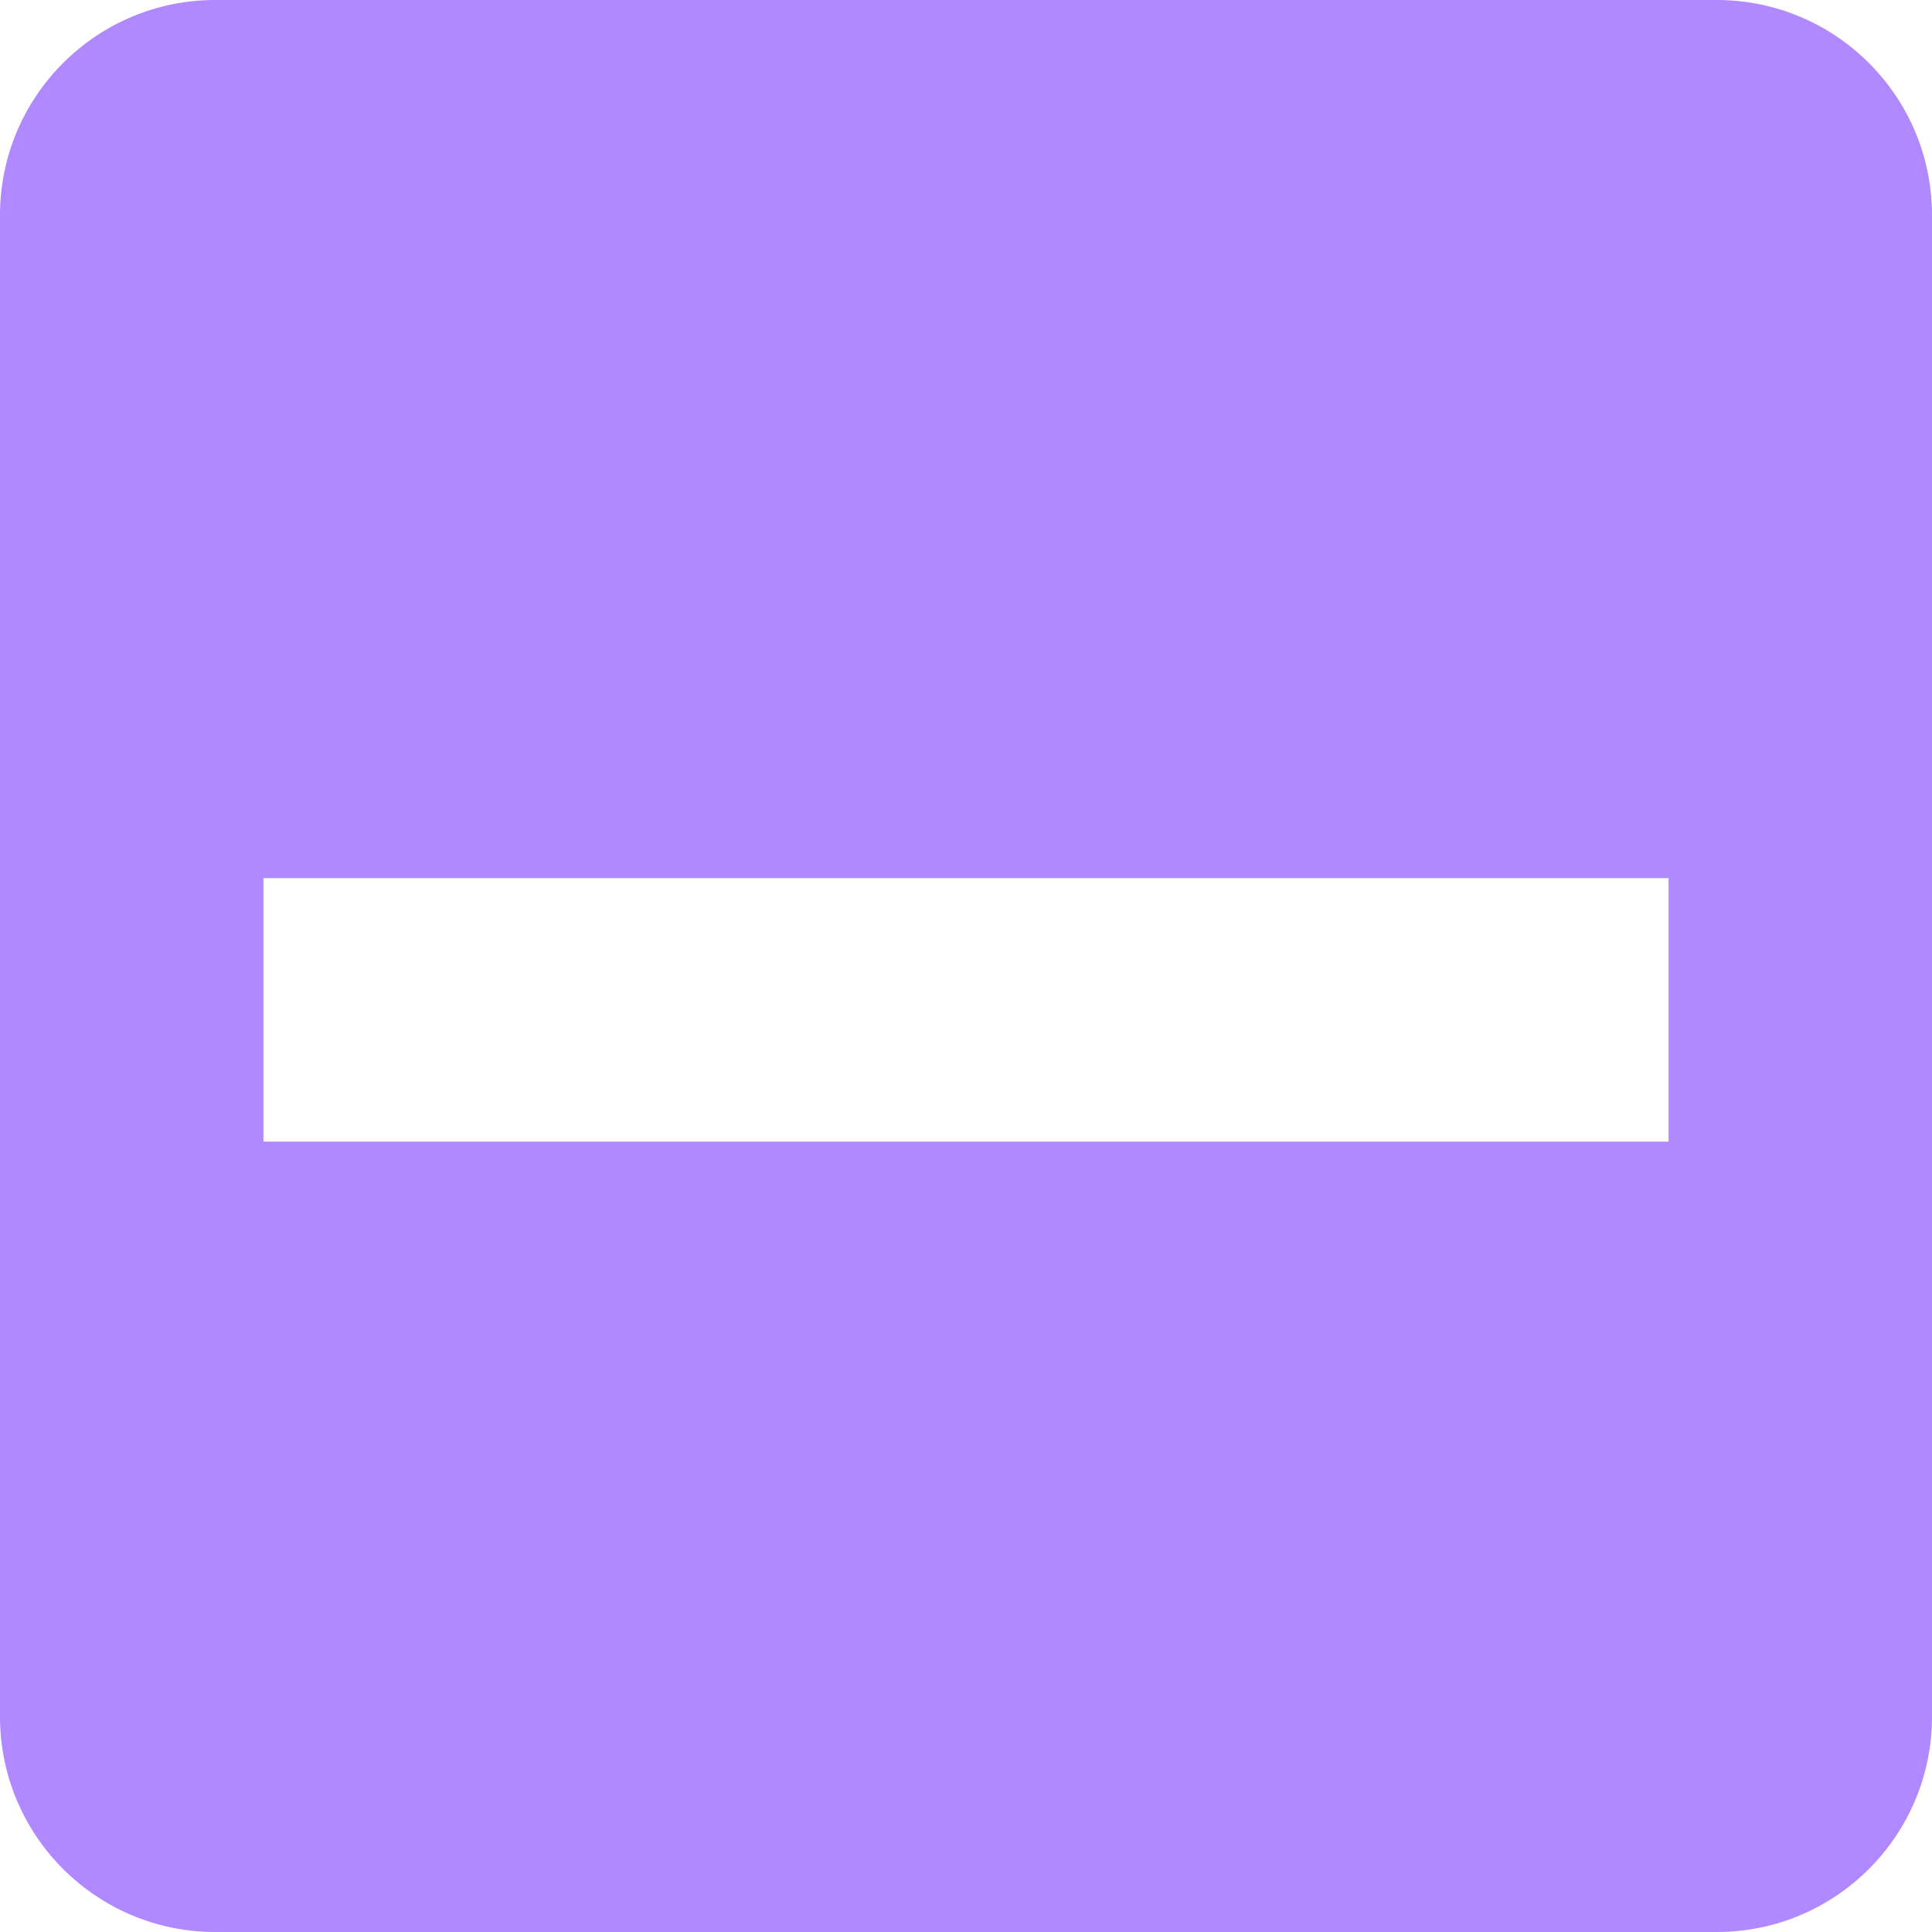
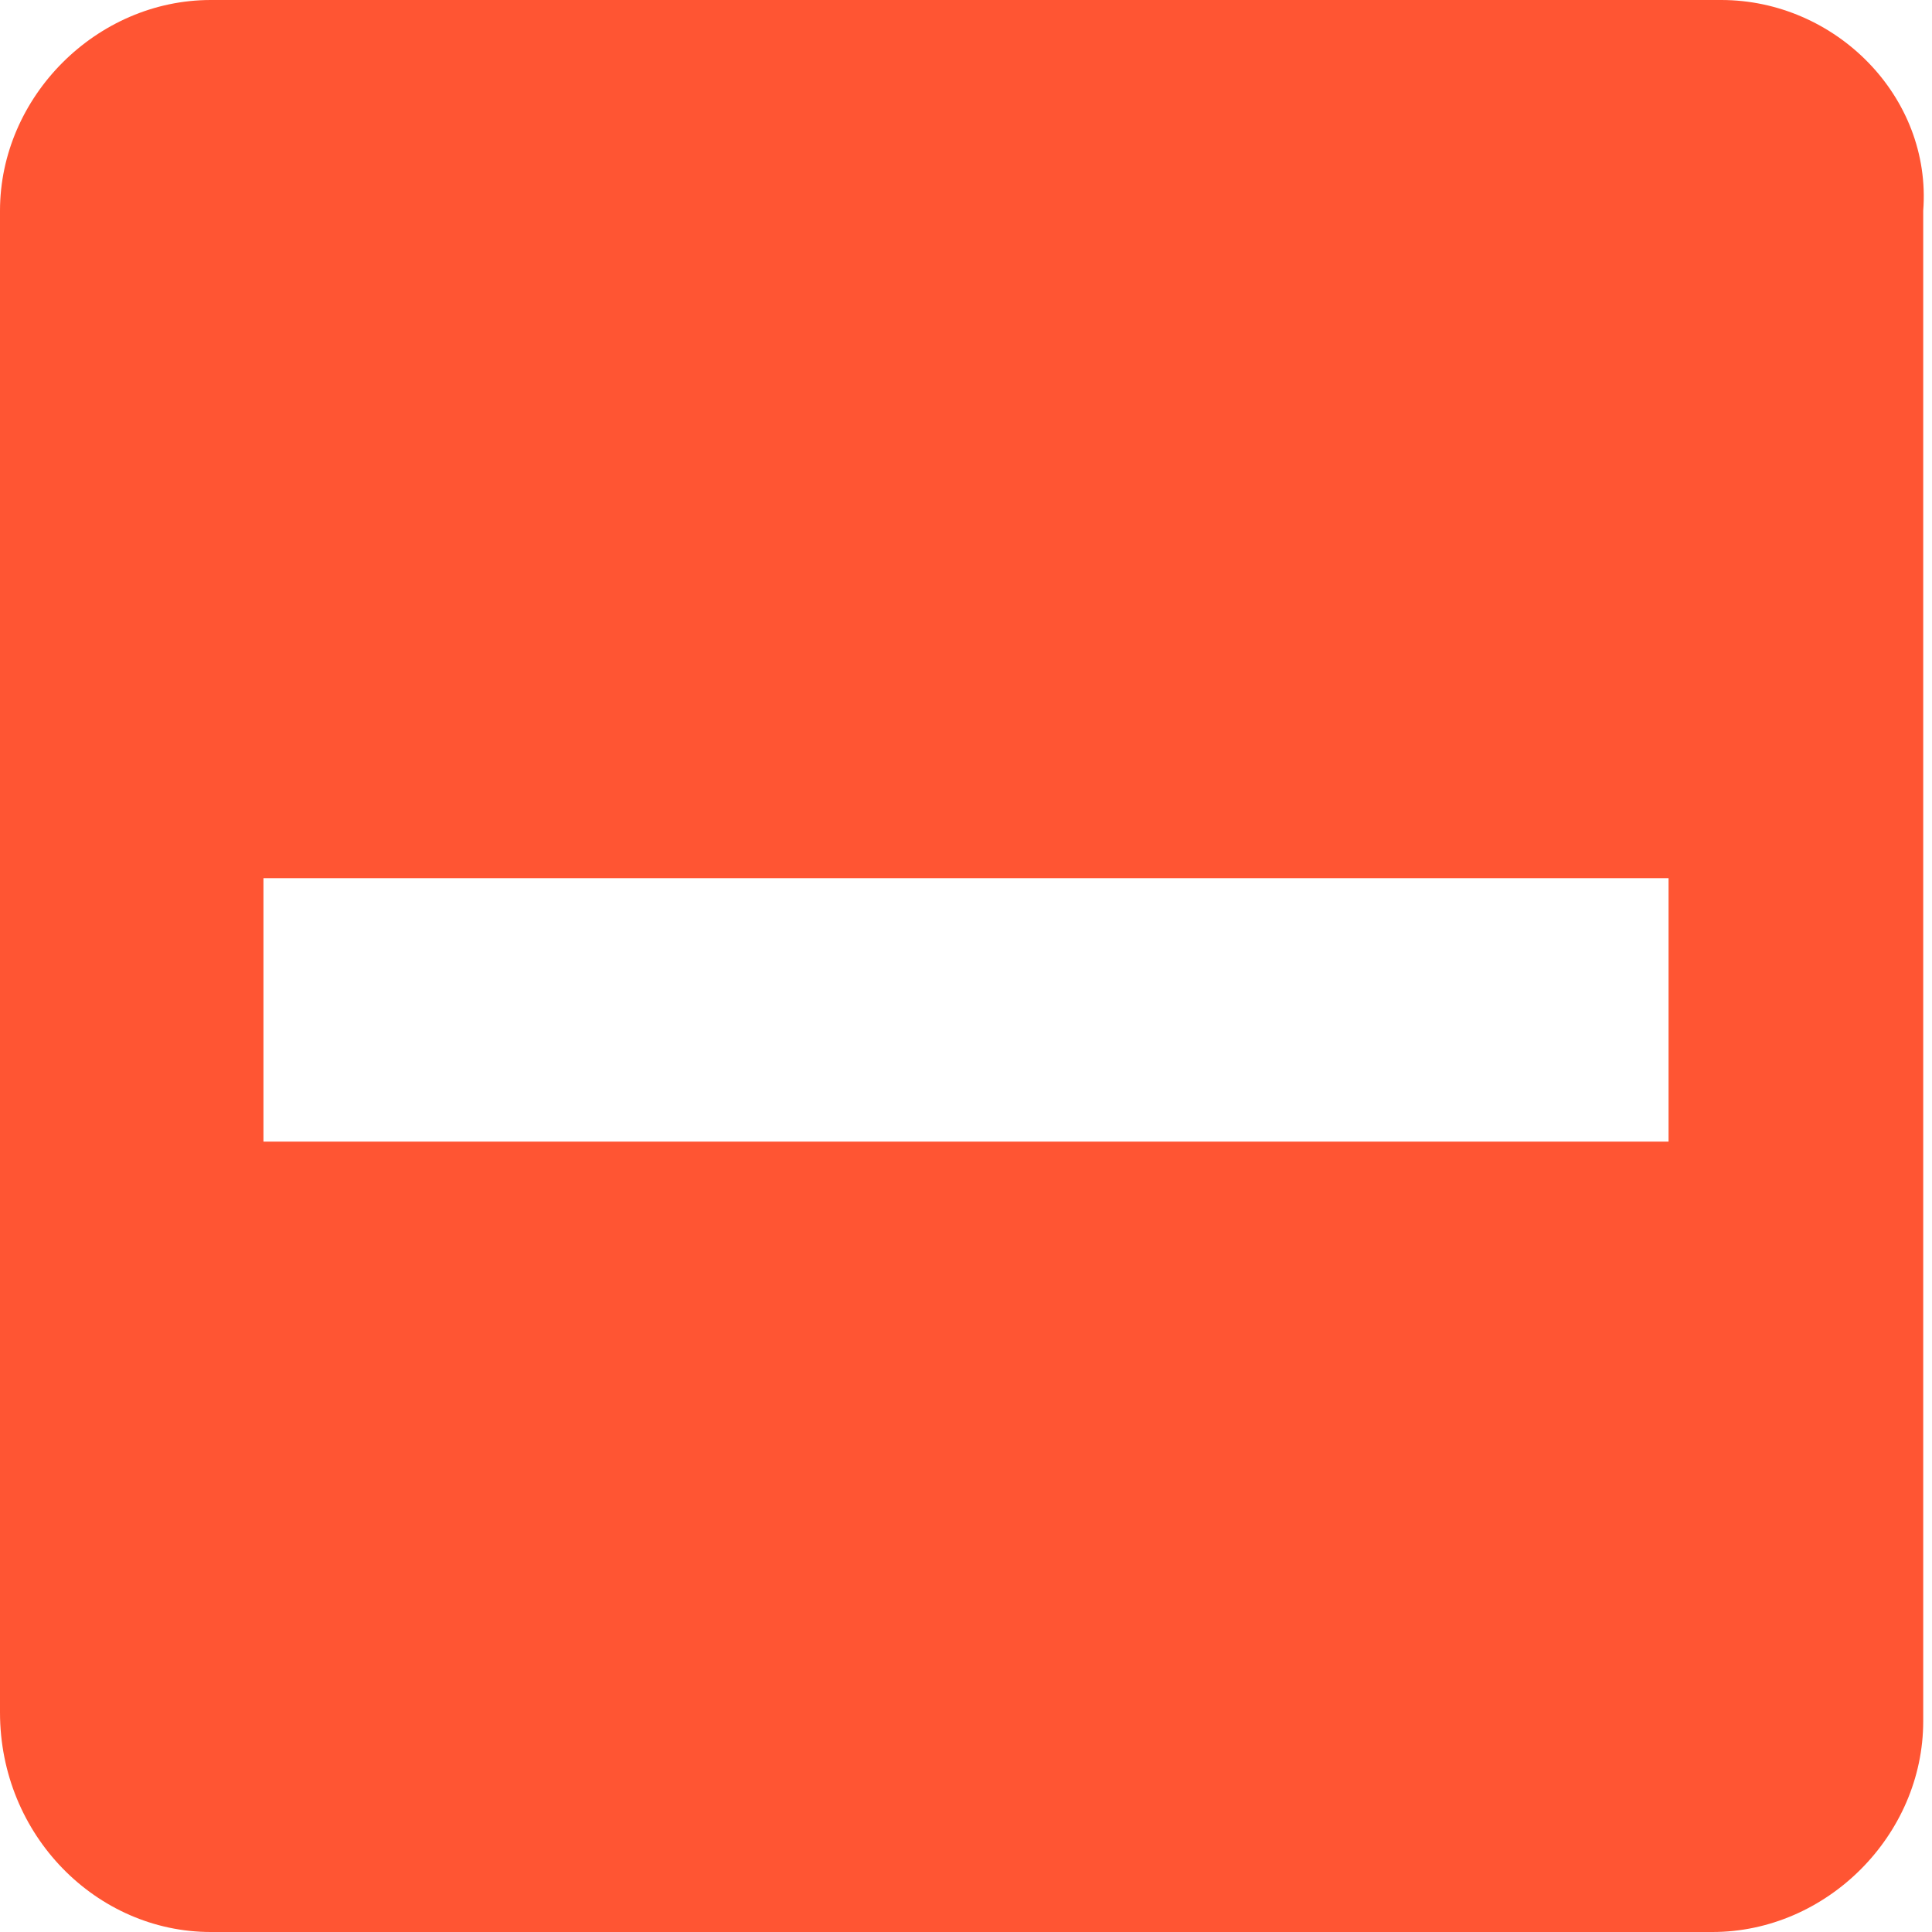
- <svg xmlns="http://www.w3.org/2000/svg" width="22px" height="22px" viewBox="0 0 22 22" version="1.1">
-   <g id="Page-1" stroke="none" stroke-width="1" fill="none" fill-rule="evenodd">
+ <svg xmlns="http://www.w3.org/2000/svg" version="1.1" id="Layer_1" x="0px" y="0px" viewBox="0 0 22 22" style="enable-background:new 0 0 22 22;" xml:space="preserve">
+   <style type="text/css">
+ 	.st0{fill-rule:evenodd;clip-rule:evenodd;fill:#FF5533;}
+ 	.st1{fill:none;}
+ </style>
+   <g id="Page-1">
    <g id="ic-check-active" transform="translate(-1, -1)">
-       <g id="Group_8199" transform="translate(1, 1)" fill="#B088FF">
-         <path d="M19.556,0 L2.444,0 C1.096,0.004 0.004,1.096 4.4408921e-16,2.444 L4.4408921e-16,19.556 C0.004,20.904 1.096,21.996 2.444,22 L19.556,22 C20.904,21.996 21.996,20.904 22,19.556 L22,2.444 C21.996,1.096 20.904,0.004 19.556,0 Z M3,10 L19,10 L19,13 L3,13 L3,10 Z" id="check_on_light" />
+       <g id="Group_8199" transform="translate(1, 1)">
+         <path id="check_on_light" class="st0" d="M19.6,0H2.4C1.1,0,0,1.1,0,2.4v17.1C0,20.9,1.1,22,2.4,22h17.1c1.3,0,2.4-1.1,2.4-2.4     V2.4C22,1.1,20.9,0,19.6,0z M3,10h16v3H3V10z" />
      </g>
-       <polygon id="Rectangle_4538" points="0 0 24 0 24 24 0 24" />
+       <polygon id="Rectangle_4538" class="st1" points="0,0 24,0 24,24 0,24   " />
    </g>
  </g>
</svg>
